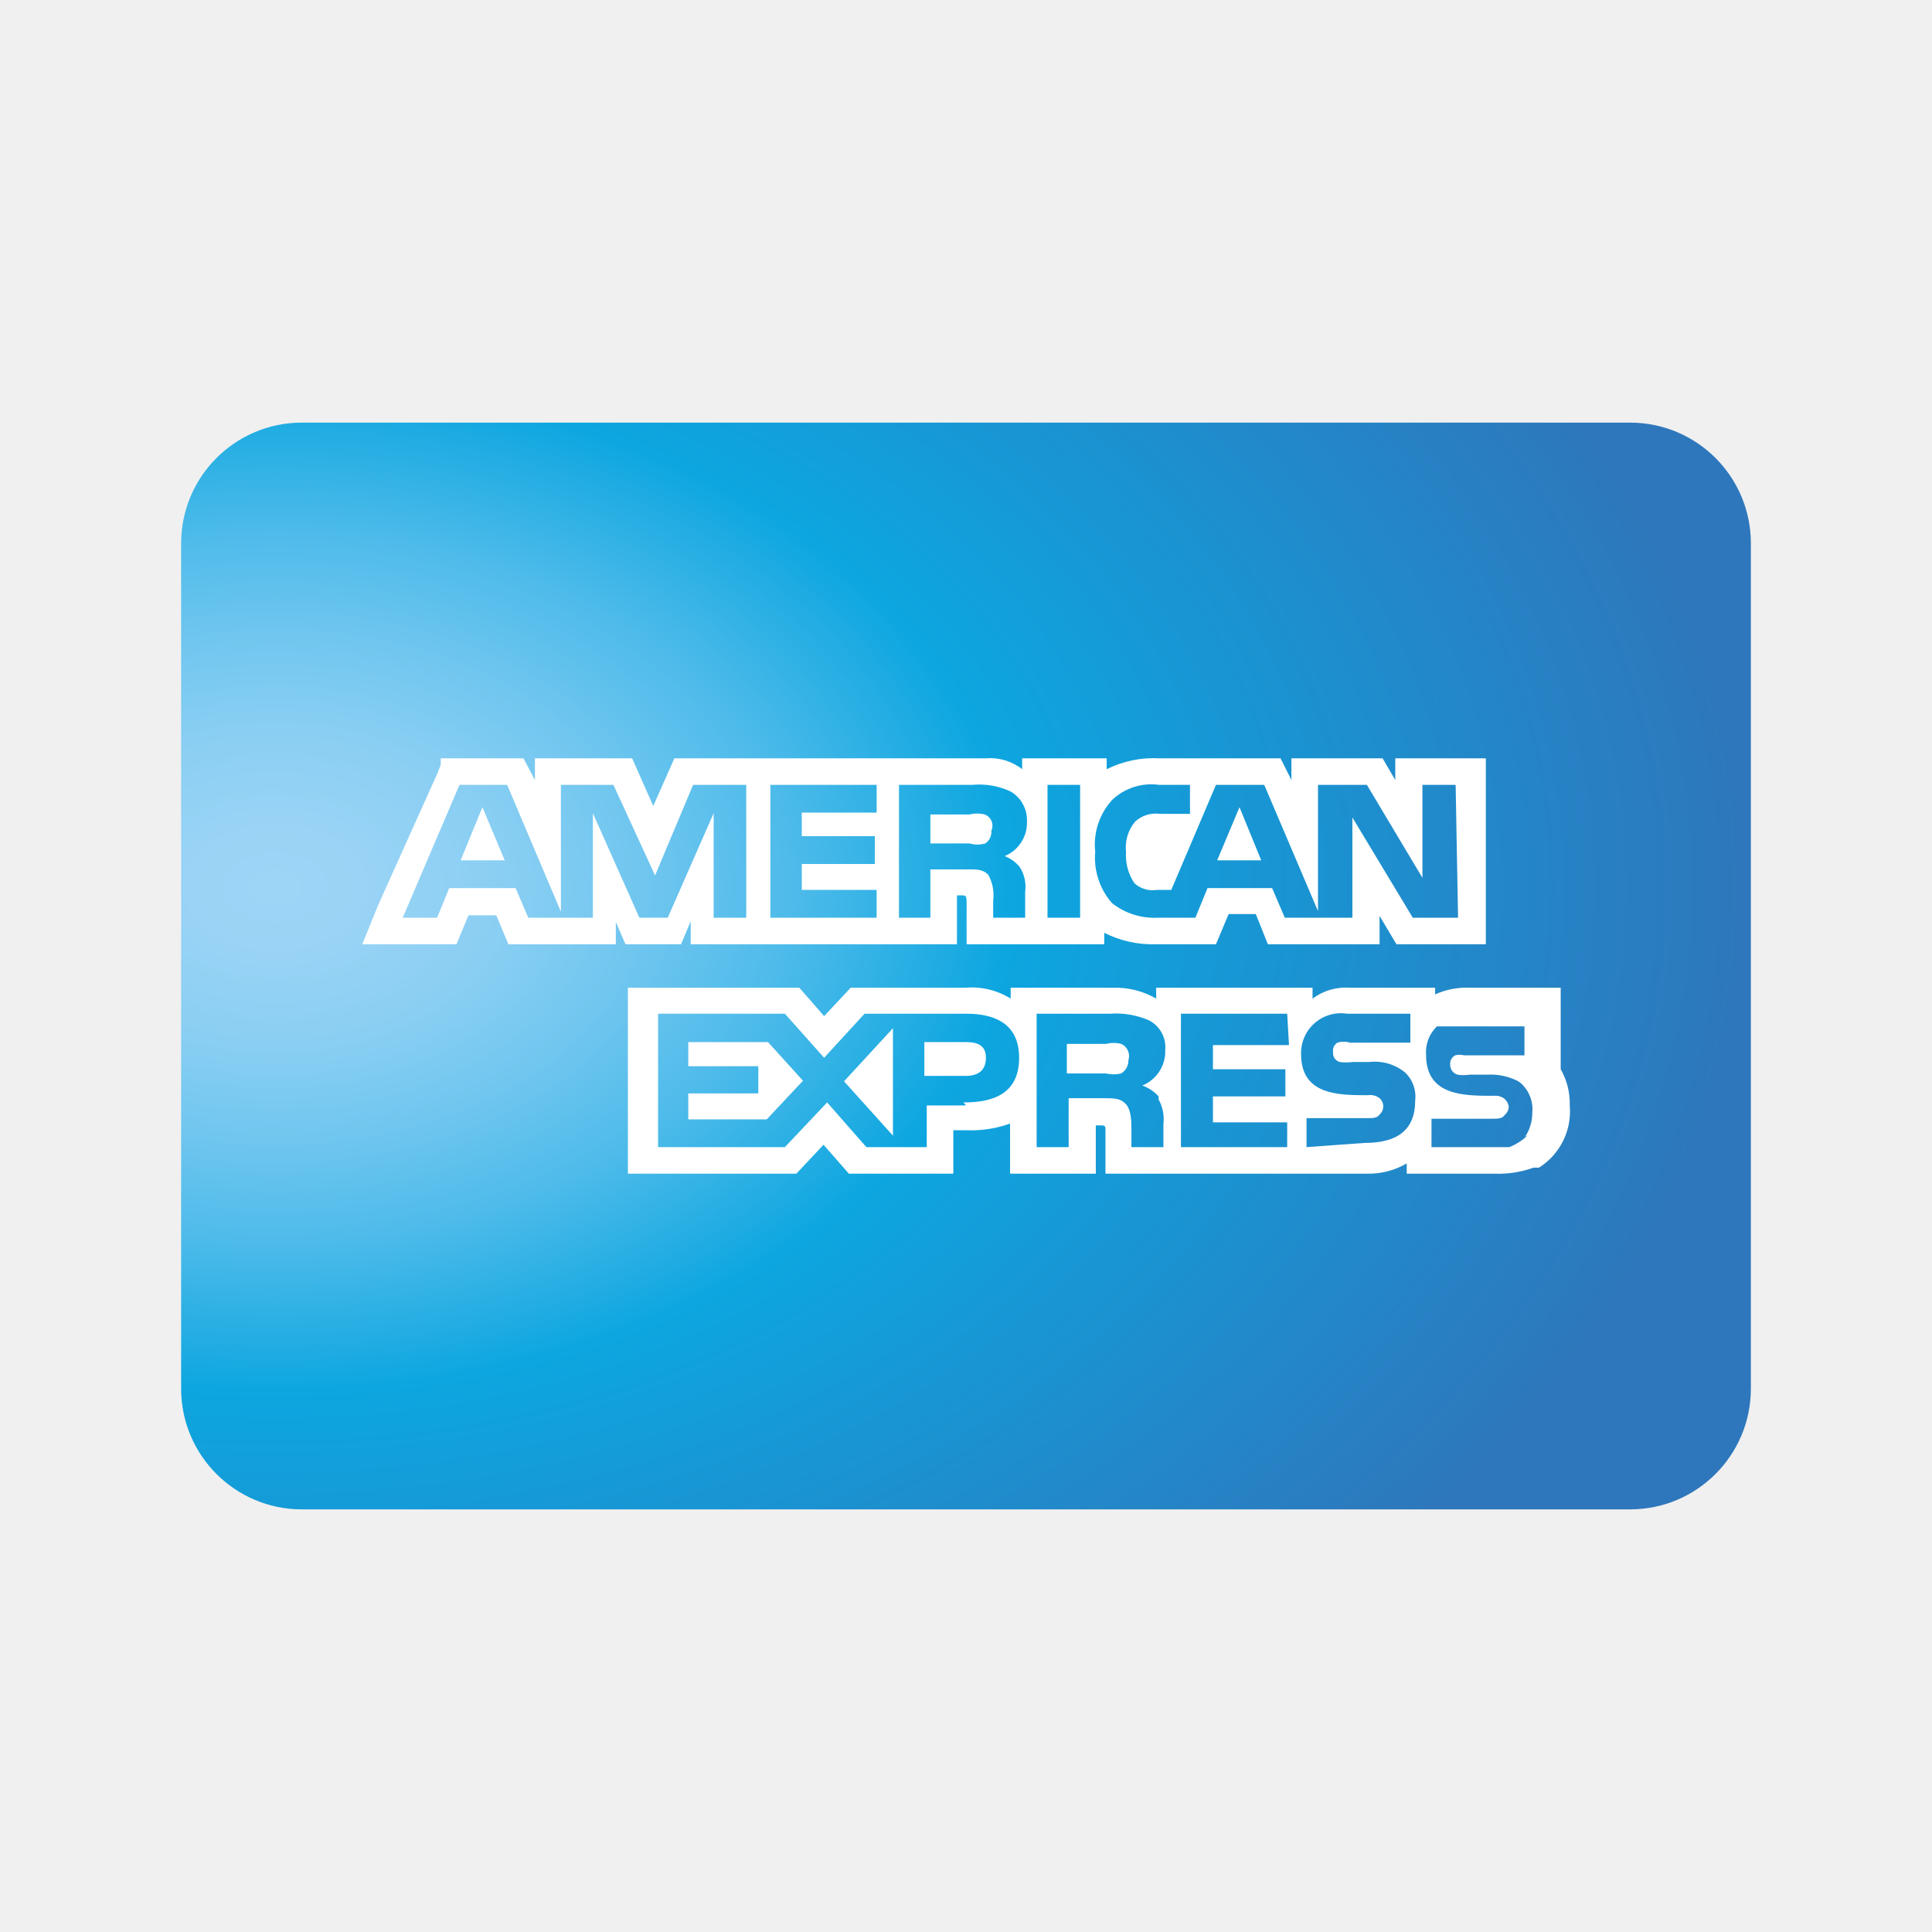
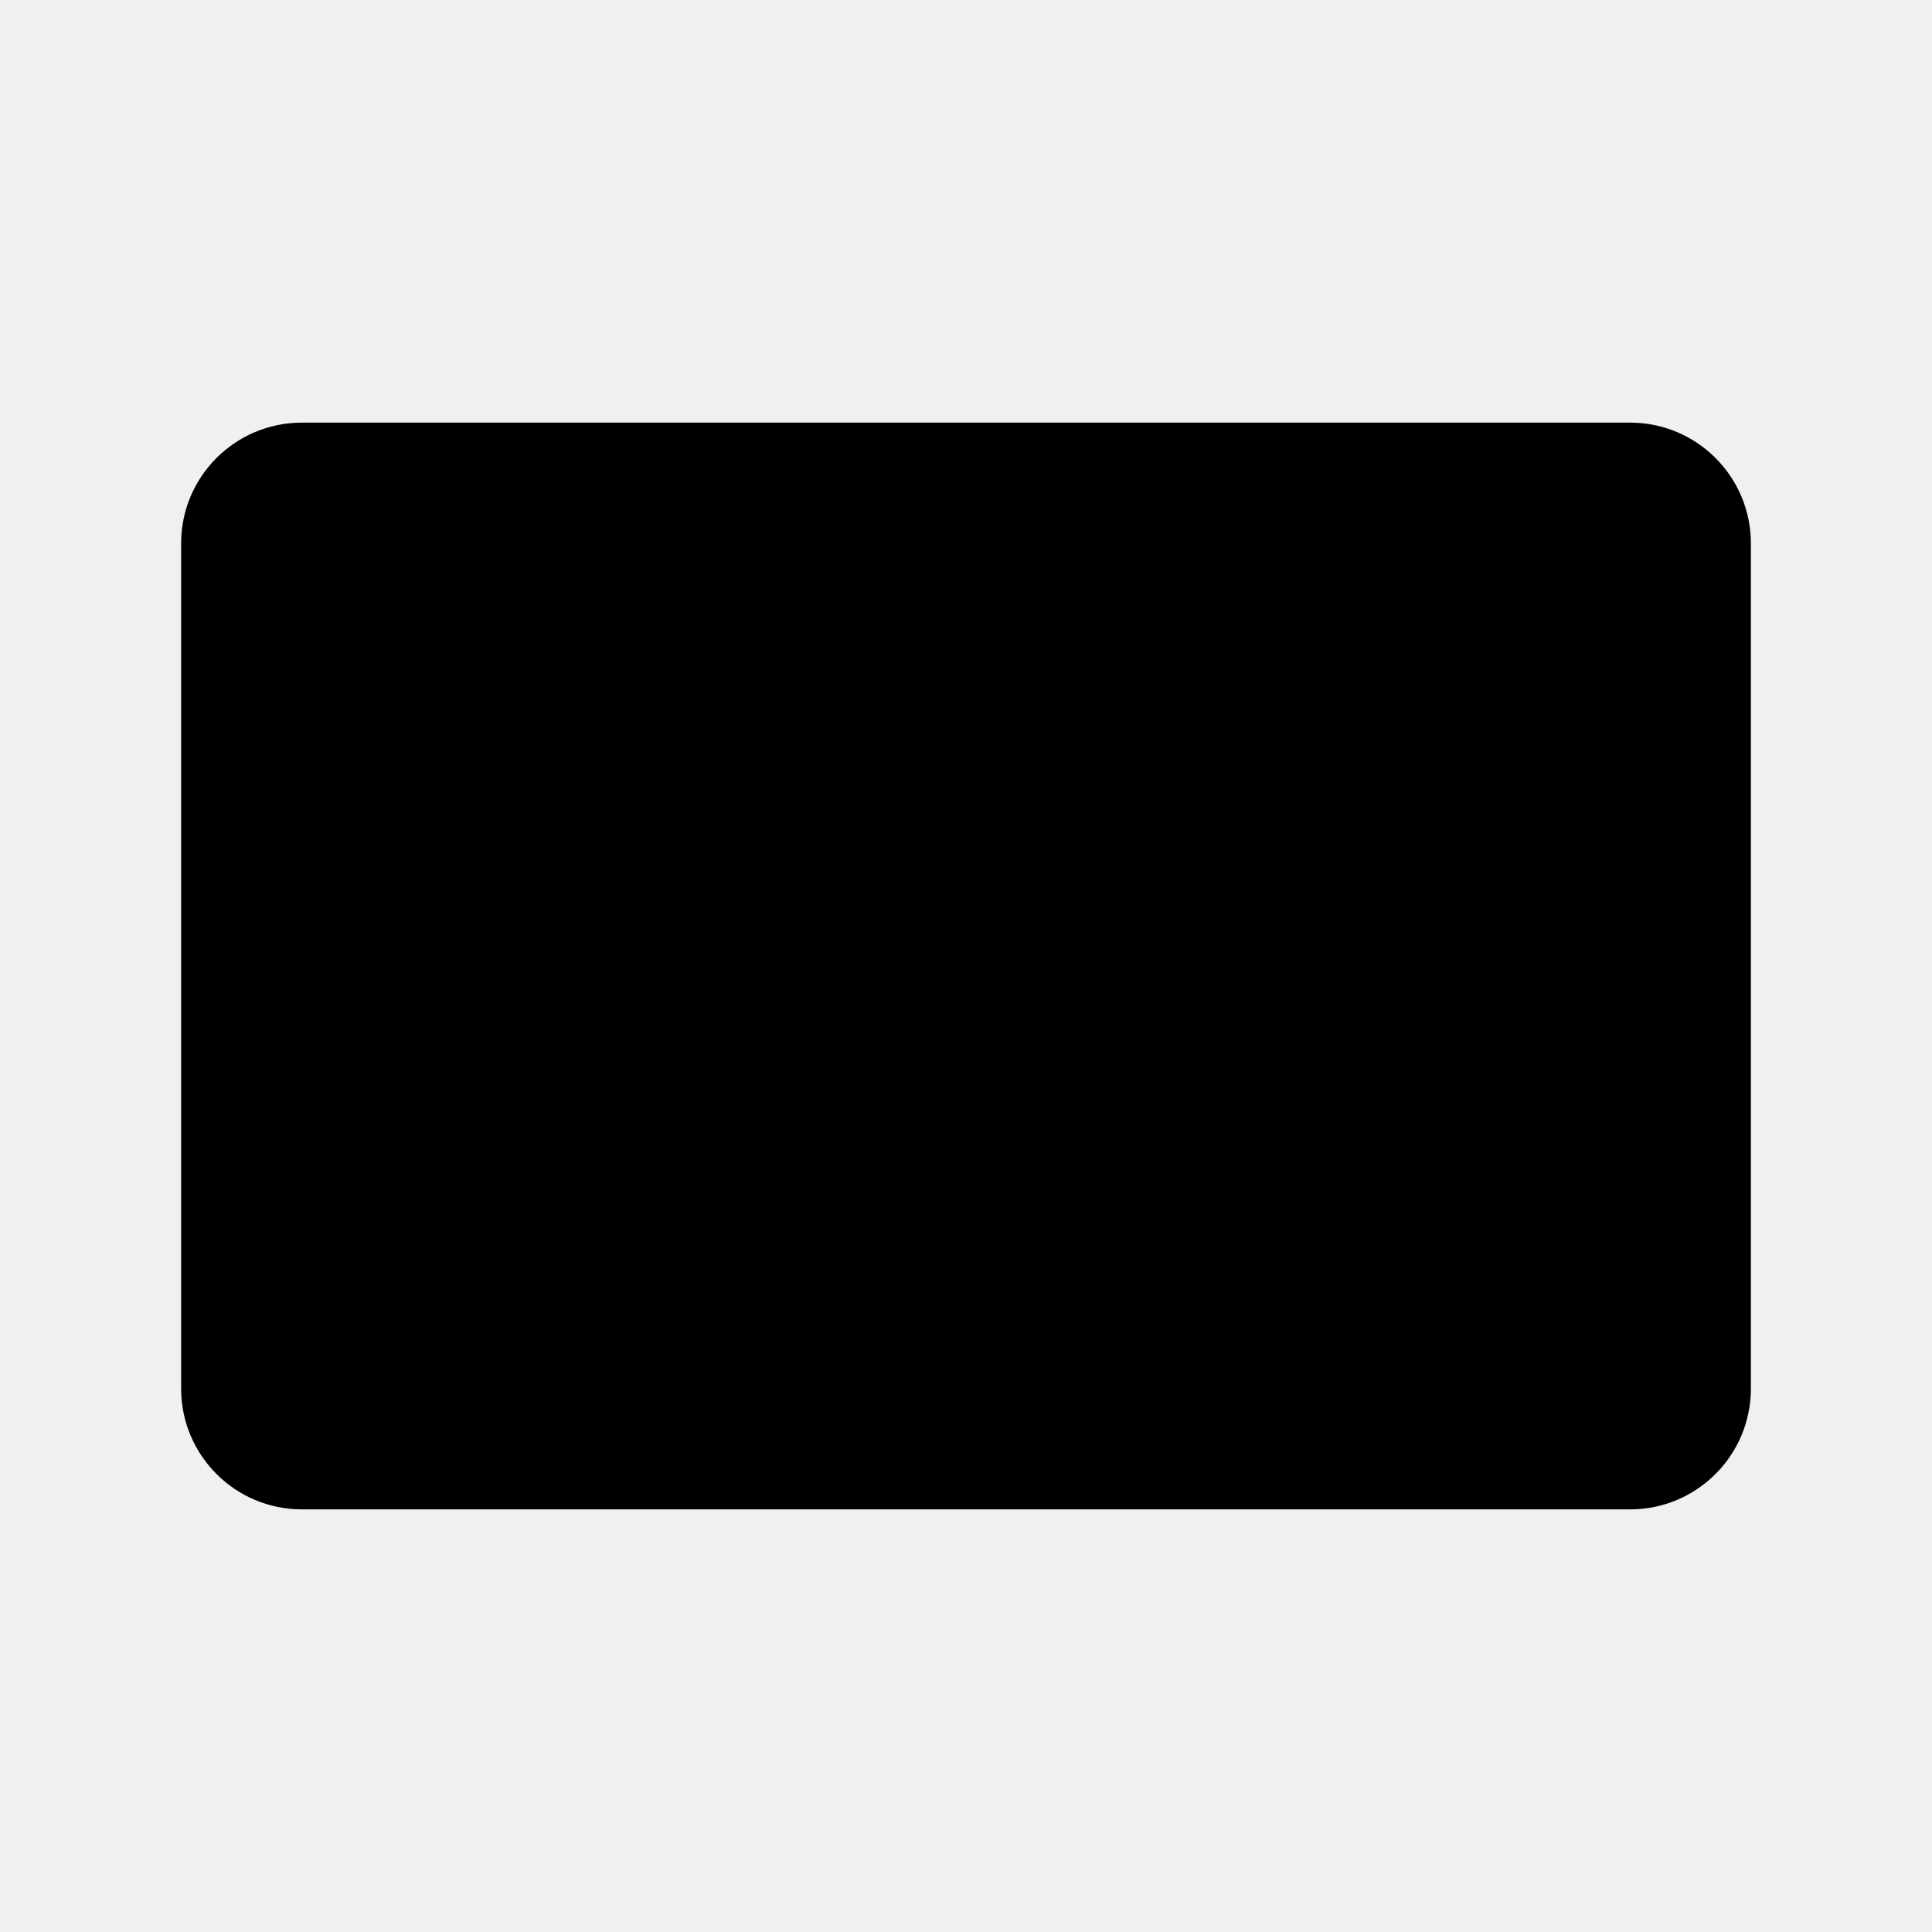
<svg xmlns="http://www.w3.org/2000/svg" viewBox="0 0 32 32">
-   <defs>
-     <radialGradient id="radial-gradient" cx="1027.24" cy="-2107.26" r="2.87" gradientTransform="matrix(8.46 0 0 -5.84 -8685.85 -12291.64)" gradientUnits="userSpaceOnUse">
-       <stop offset="0" stop-color="#9dd5f6" />
-       <stop offset=".07" stop-color="#98d3f5" />
-       <stop offset=".16" stop-color="#89cef3" />
-       <stop offset=".25" stop-color="#70c6ef" />
-       <stop offset=".35" stop-color="#4ebbea" />
-       <stop offset=".45" stop-color="#23ade3" />
-       <stop offset=".5" stop-color="#0da6e0" />
-       <stop offset="1" stop-color="#2e77bc" />
-     </radialGradient>
-     <style>.cls-3{fill:#fff}</style>
-   </defs>
-   <g id="Icon">
-     <rect x="3" y="7" width="26" height="18" rx="2" fill="url(#radial-gradient)" />
-     <path class="cls-3" d="M23.11 12.56v.36l-.21-.36h-1.51v.36l-.18-.36h-2a1.76 1.76 0 00-.88.18v-.18h-1.4v.18a.86.86 0 00-.6-.18h-5.16l-.35.79-.35-.79H8.86v.36l-.19-.36H7.3v.11l-.06.15L6.26 15l-.26.64h1.56l.2-.48h.46l.2.48h1.78v-.37l.16.37h.92l.16-.38v.38h4.41v-.81h.08c.06 0 .08 0 .08.11v.7h2.28v-.19a1.77 1.77 0 00.85.19h1l.21-.5h.45l.2.5h1.85v-.47l.28.47h1.48v-3.08zM11.82 15.2v-1.73l-.76 1.73h-.47l-.77-1.73v1.73H8.75l-.21-.49h-1.1l-.2.49h-.57l.94-2.2h.79l.89 2.1V13h.87l.69 1.5.63-1.5h.88v2.2zm2.7-1.74h-1.24v.39h1.21v.46h-1.21v.43h1.24v.46h-1.76V13h1.76zm2.37.9a.61.61 0 01.09.41v.43h-.53v-.28a.71.71 0 00-.08-.43c-.1-.1-.2-.09-.39-.09h-.57v.8h-.52V13h1.21a1.23 1.23 0 01.64.11.55.55 0 01.27.49.6.6 0 01-.37.58.6.6 0 01.25.18zm1 .84h-.54V13h.54zm6.26 0h-.75l-1-1.66v1.66h-1.12l-.21-.49H20l-.2.49h-.61a1.14 1.14 0 01-.77-.24 1.14 1.14 0 01-.28-.85 1.1 1.1 0 01.28-.86.94.94 0 01.78-.25h.51v.48h-.5a.5.5 0 00-.41.13.67.67 0 00-.15.5.83.83 0 00.14.52.45.45 0 00.37.11h.24l.74-1.74h.8l.89 2.09V13h.81l.92 1.54V13h.55z" />
-     <path class="cls-3" d="M16.31 13.49a.52.52 0 00-.25 0h-.65v.48h.65a.46.46 0 00.26 0 .23.23 0 00.1-.21.2.2 0 00-.11-.27zM20.16 14.25h.73l-.36-.88-.37.88zM7.63 14.25h.73l-.37-.88-.36.88zM16 17.26h-.69v.56H16c.21 0 .33-.1.33-.3s-.13-.26-.33-.26zM11.4 17.26v.4h1.16v.45H11.4v.43h1.3l.6-.64-.58-.64H11.4zM14.79 18.81v-1.78l-.81.88.81.9zM18.57 17.29a.51.51 0 00-.25 0h-.65v.49h.65a.53.53 0 00.25 0 .25.25 0 00.12-.22.22.22 0 00-.12-.27z" />
-     <path class="cls-3" d="M26 18.31a1.14 1.14 0 00-.15-.6v-1.35h-1.5a1.28 1.28 0 00-.58.11v-.11h-1.41a.92.92 0 00-.62.18v-.18h-2.59v.18a1.34 1.34 0 00-.71-.18h-1.7v.18a1.22 1.22 0 00-.75-.18h-1.9l-.44.47-.41-.47H10.4v3.08h2.79l.45-.48.42.48h1.73v-.72H16a1.91 1.91 0 00.73-.11v.83h1.42v-.8h.06c.09 0 .1 0 .1.08v.72h4.32a1.26 1.26 0 00.67-.17v.17h1.47a1.7 1.7 0 00.63-.1h.09a1.1 1.1 0 00.51-1.03zm-10 0h-.65V19h-1l-.65-.74-.7.74h-2.1v-2.21H13l.65.73.67-.73H16c.41 0 .88.12.88.73s-.45.74-.92.74zm3.19-.1a.68.68 0 01.08.41V19h-.53v-.28c0-.13 0-.33-.09-.43s-.19-.1-.38-.1h-.57V19h-.53v-2.21h1.22a1.36 1.36 0 01.64.11.5.5 0 01.27.49.61.61 0 01-.38.59.64.64 0 01.27.18zm2.16-.9h-1.26v.4h1.2v.45h-1.2v.43h1.23V19h-1.76v-2.21h1.76zm.29 1.69v-.48h1c.1 0 .17 0 .21-.06a.18.18 0 000-.27.25.25 0 00-.19-.05c-.49 0-1.11 0-1.11-.68a.66.66 0 01.76-.67h1.05v.48h-1a.35.35 0 00-.21 0 .16.16 0 00-.07.16.15.15 0 00.11.16.76.76 0 00.21 0h.28a.79.79 0 01.6.18.55.55 0 01.16.46c0 .48-.29.7-.83.7zm3.8-.28h-.06A.92.92 0 0125 19h-1.29v-.47h1c.1 0 .17 0 .21-.06a.19.19 0 00.07-.14.21.21 0 00-.07-.13.25.25 0 00-.18-.05c-.5 0-1.12 0-1.12-.68a.59.59 0 01.18-.47h1.45v.48h-1a.28.28 0 00-.15 0 .16.16 0 00-.08.16.17.17 0 00.12.16.64.64 0 00.2 0h.29a1 1 0 01.5.1.39.39 0 01.1.08.58.58 0 01.15.45.72.72 0 01-.12.4z" />
-   </g>
+   <rect x="3" y="7" width="26" height="18" rx="2" />
+   <path d="M23.11 12.56v.36l-.21-.36h-1.51v.36l-.18-.36h-2a1.76 1.76 0 00-.88.18v-.18h-1.4v.18a.86.86 0 00-.6-.18h-5.16l-.35.79-.35-.79H8.86v.36l-.19-.36H7.3v.11l-.06.15L6.26 15l-.26.64h1.56l.2-.48h.46l.2.48h1.78v-.37l.16.37h.92l.16-.38v.38h4.41v-.81h.08c.06 0 .08 0 .08.11v.7h2.28v-.19a1.77 1.77 0 00.85.19h1l.21-.5h.45l.2.5h1.85v-.47l.28.47h1.48v-3.08zM11.82 15.2v-1.73l-.76 1.73h-.47l-.77-1.73v1.73H8.75l-.21-.49h-1.1l-.2.49h-.57l.94-2.2h.79l.89 2.1V13h.87l.69 1.5.63-1.5h.88v2.2zm2.7-1.74h-1.24v.39h1.21v.46h-1.21v.43h1.24v.46h-1.76V13h1.76zm2.37.9a.61.61 0 01.09.41v.43h-.53v-.28a.71.71 0 00-.08-.43c-.1-.1-.2-.09-.39-.09h-.57v.8h-.52V13h1.21a1.23 1.23 0 01.64.11.55.55 0 01.27.49.6.6 0 01-.37.58.6.6 0 01.25.18zm1 .84h-.54V13h.54zm6.26 0h-.75l-1-1.66v1.66h-1.12l-.21-.49H20l-.2.49h-.61a1.14 1.14 0 01-.77-.24 1.14 1.14 0 01-.28-.85 1.1 1.1 0 01.28-.86.94.94 0 01.78-.25h.51v.48h-.5a.5.5 0 00-.41.13.67.67 0 00-.15.5.83.83 0 00.14.52.45.45 0 00.37.11h.24l.74-1.74h.8l.89 2.09V13h.81l.92 1.54V13h.55z" />
+   <path d="M16.31 13.49a.52.52 0 00-.25 0h-.65v.48h.65a.46.46 0 00.26 0 .23.23 0 00.1-.21.2.2 0 00-.11-.27zM20.16 14.25h.73l-.36-.88-.37.88zM7.63 14.25h.73l-.37-.88-.36.88zM16 17.26h-.69v.56H16c.21 0 .33-.1.33-.3s-.13-.26-.33-.26zM11.4 17.26v.4h1.16v.45H11.4v.43h1.3l.6-.64-.58-.64H11.4zM14.79 18.81v-1.78l-.81.88.81.9zM18.57 17.29a.51.51 0 00-.25 0h-.65v.49h.65a.53.53 0 00.25 0 .25.25 0 00.12-.22.22.22 0 00-.12-.27z" />
+   <path d="M26 18.31a1.14 1.14 0 00-.15-.6v-1.35h-1.5a1.28 1.28 0 00-.58.11v-.11h-1.41a.92.92 0 00-.62.18v-.18h-2.59v.18a1.34 1.34 0 00-.71-.18h-1.7v.18a1.22 1.22 0 00-.75-.18h-1.9l-.44.47-.41-.47H10.4v3.08h2.79l.45-.48.42.48h1.73v-.72H16a1.91 1.91 0 00.73-.11v.83h1.42v-.8h.06c.09 0 .1 0 .1.08v.72h4.32a1.26 1.26 0 00.67-.17v.17h1.47a1.7 1.7 0 00.63-.1h.09a1.1 1.1 0 00.51-1.03zm-10 0h-.65V19h-1l-.65-.74-.7.74h-2.1v-2.21H13l.65.73.67-.73H16c.41 0 .88.12.88.73s-.45.74-.92.74zm3.19-.1a.68.68 0 01.08.41V19h-.53v-.28c0-.13 0-.33-.09-.43s-.19-.1-.38-.1h-.57V19h-.53v-2.21h1.22a1.36 1.36 0 01.64.11.5.5 0 01.27.49.61.61 0 01-.38.59.64.64 0 01.27.18zm2.16-.9h-1.26v.4h1.2v.45h-1.2v.43h1.23V19h-1.76v-2.21h1.76zm.29 1.69v-.48h1c.1 0 .17 0 .21-.06a.18.18 0 000-.27.25.25 0 00-.19-.05c-.49 0-1.11 0-1.11-.68a.66.66 0 01.76-.67h1.05v.48h-1a.35.35 0 00-.21 0 .16.16 0 00-.07.16.15.15 0 00.11.16.76.76 0 00.21 0h.28a.79.79 0 01.6.18.55.55 0 01.16.46c0 .48-.29.7-.83.7zm3.8-.28h-.06A.92.92 0 0125 19h-1.29v-.47h1c.1 0 .17 0 .21-.06a.19.19 0 00.07-.14.21.21 0 00-.07-.13.25.25 0 00-.18-.05c-.5 0-1.12 0-1.12-.68a.59.59 0 01.18-.47h1.45v.48h-1a.28.28 0 00-.15 0 .16.16 0 00-.08.16.17.17 0 00.12.16.64.64 0 00.2 0h.29a1 1 0 01.5.1.39.39 0 01.1.08.58.58 0 01.15.45.72.72 0 01-.12.4z" />
</svg>
